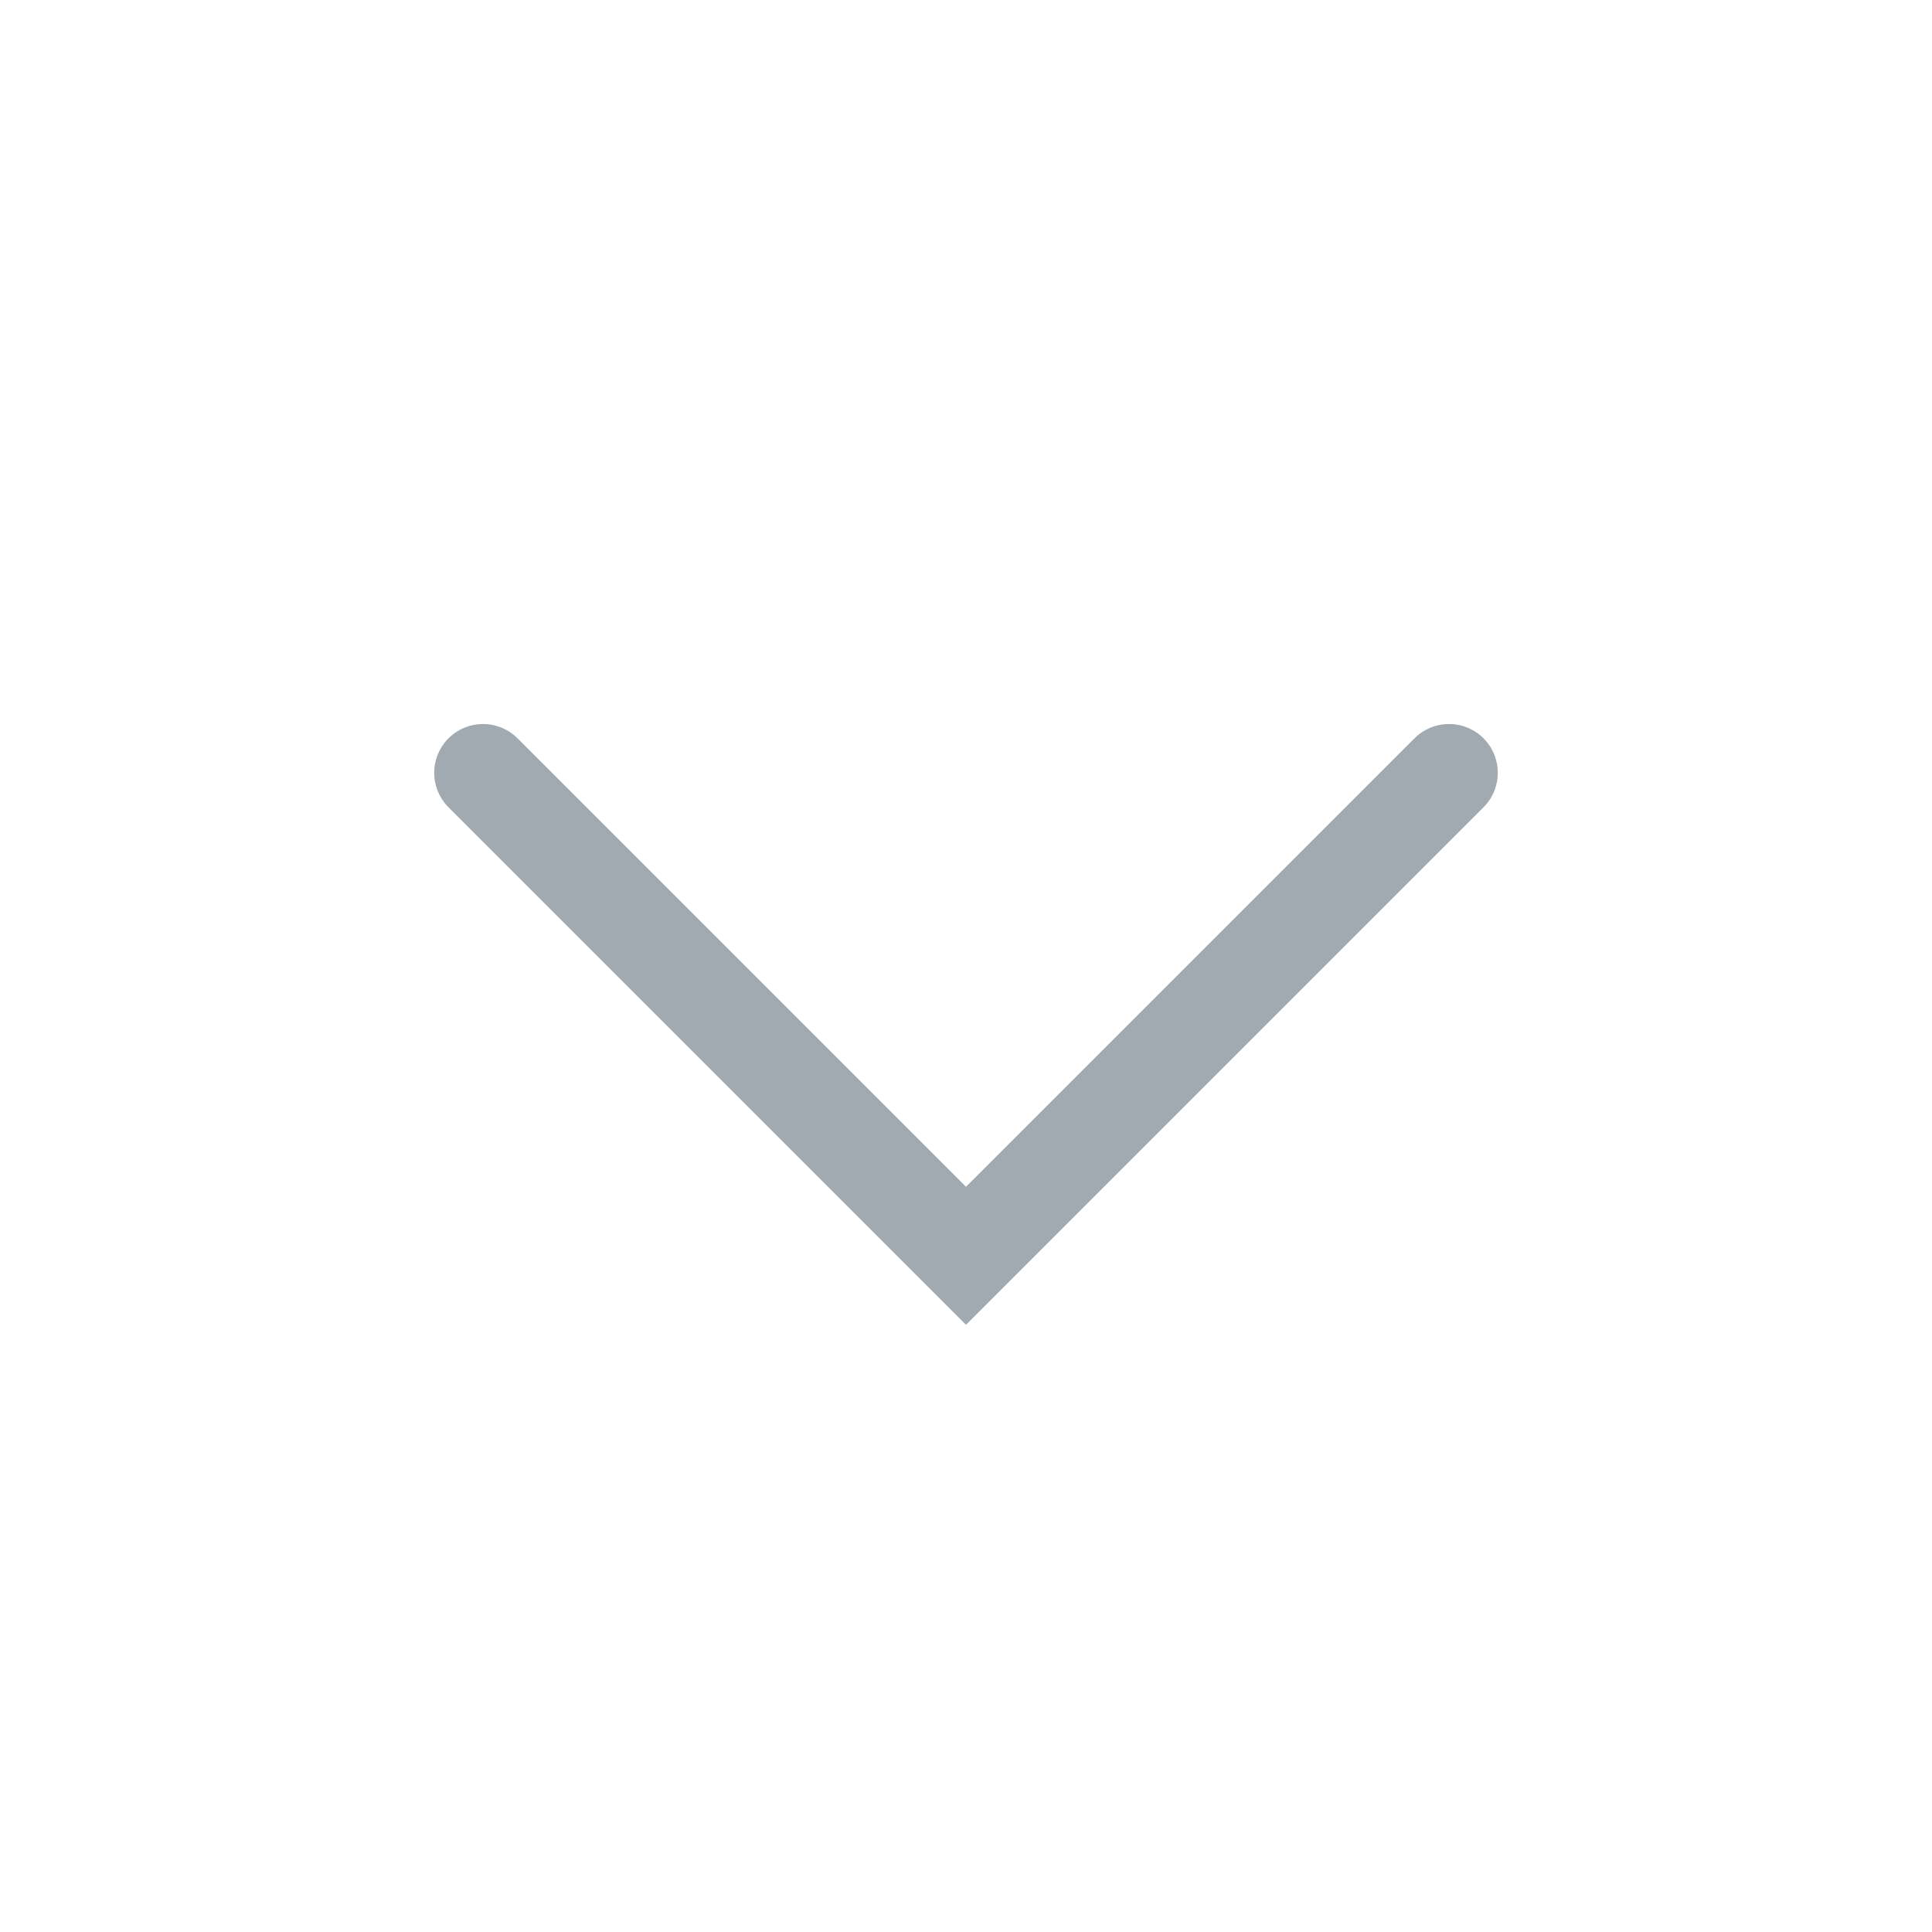
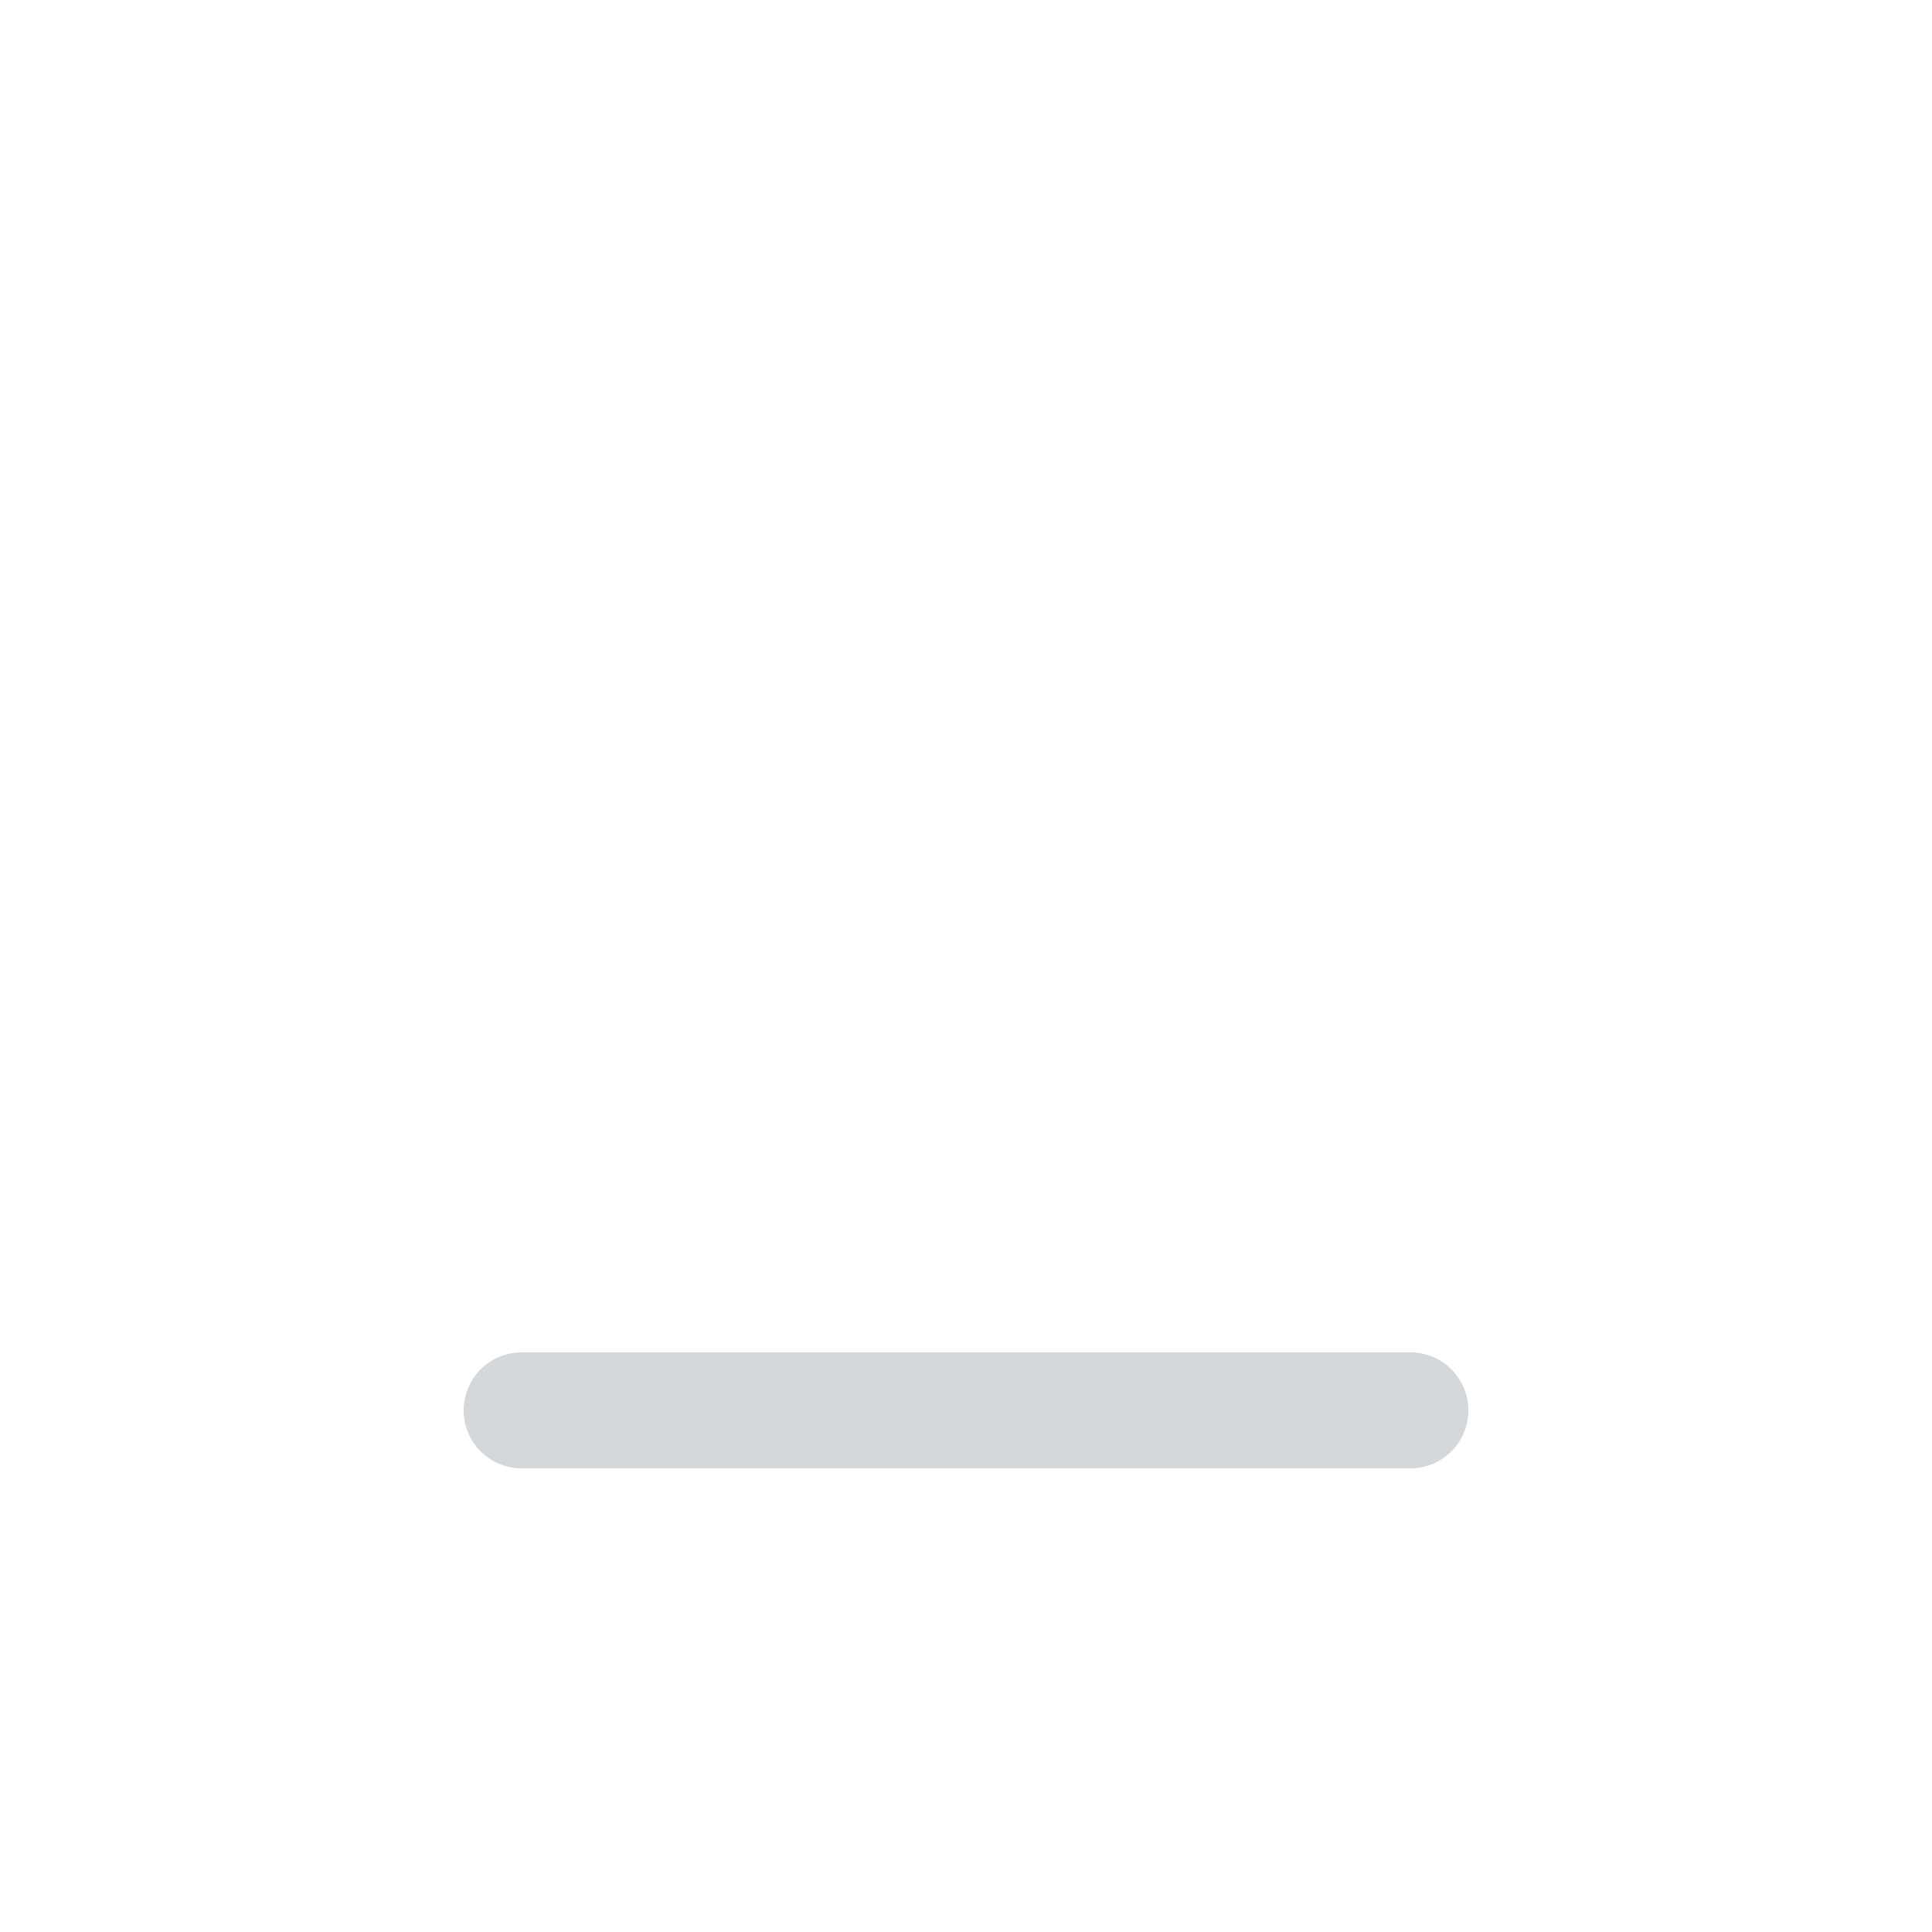
<svg xmlns="http://www.w3.org/2000/svg" viewBox="0 0 50 50" version="1.2" baseProfile="tiny">
  <defs>
</defs>
  <g fill="none" stroke="black" stroke-width="1" fill-rule="evenodd" stroke-linecap="square" stroke-linejoin="bevel">
-     <g fill="none" stroke="#a1a9b1" stroke-opacity="1" stroke-width="1.01" stroke-linecap="round" stroke-linejoin="miter" stroke-miterlimit="2" transform="matrix(2.5,0,0,2.5,2.5,2.5)" font-family="Noto Sans" font-size="10" font-weight="400" font-style="normal">
-       <polyline fill="none" vector-effect="none" points="4,7 9,12 14,7 " />
+     <g fill="none" stroke="#a1a9b1" stroke-opacity="0.5" stroke-width="1.001" stroke-linecap="square" stroke-linejoin="bevel" transform="matrix(2.5,0,0,2.5,2.5,2.5)" font-family="Noto Sans" font-size="10" font-weight="400" font-style="normal">
+ </g>
+     <g fill="none" stroke="#a1a9b1" stroke-opacity="0.5" stroke-width="1.001" stroke-linecap="round" stroke-linejoin="miter" stroke-miterlimit="2" transform="matrix(2.5,0,0,2.5,2.5,2.5)" font-family="Noto Sans" font-size="10" font-weight="400" font-style="normal">
+ </g>
+     <g fill="none" stroke="#a1a9b1" stroke-opacity="0.5" stroke-width="1.001" stroke-linecap="round" stroke-linejoin="miter" stroke-miterlimit="2" transform="matrix(2.5,0,0,2.5,2.5,2.5)" font-family="Noto Sans" font-size="10" font-weight="400" font-style="normal">
+ </g>
+     <g fill="none" stroke="#a1a9b1" stroke-opacity="0.45" stroke-width="1.201" stroke-linecap="round" stroke-linejoin="miter" stroke-miterlimit="2" transform="matrix(2.5,0,0,2.5,2.5,2.5)" font-family="Noto Sans" font-size="10" font-weight="400" font-style="normal">
+       <polyline fill="none" vector-effect="none" points="4.4,13.6 13.6,13.6 " />
    </g>
+     <g fill="none" stroke="#a1a9b1" stroke-opacity="0.5" stroke-width="1.001" stroke-linecap="square" stroke-linejoin="bevel" transform="matrix(2.5,0,0,2.5,2.5,2.5)" font-family="Noto Sans" font-size="10" font-weight="400" font-style="normal">
+ </g>
    <g fill="none" stroke="#000000" stroke-opacity="1" stroke-width="1" stroke-linecap="square" stroke-linejoin="bevel" transform="matrix(1,0,0,1,0,0)" font-family="Noto Sans" font-size="10" font-weight="400" font-style="normal">
</g>
  </g>
</svg>
